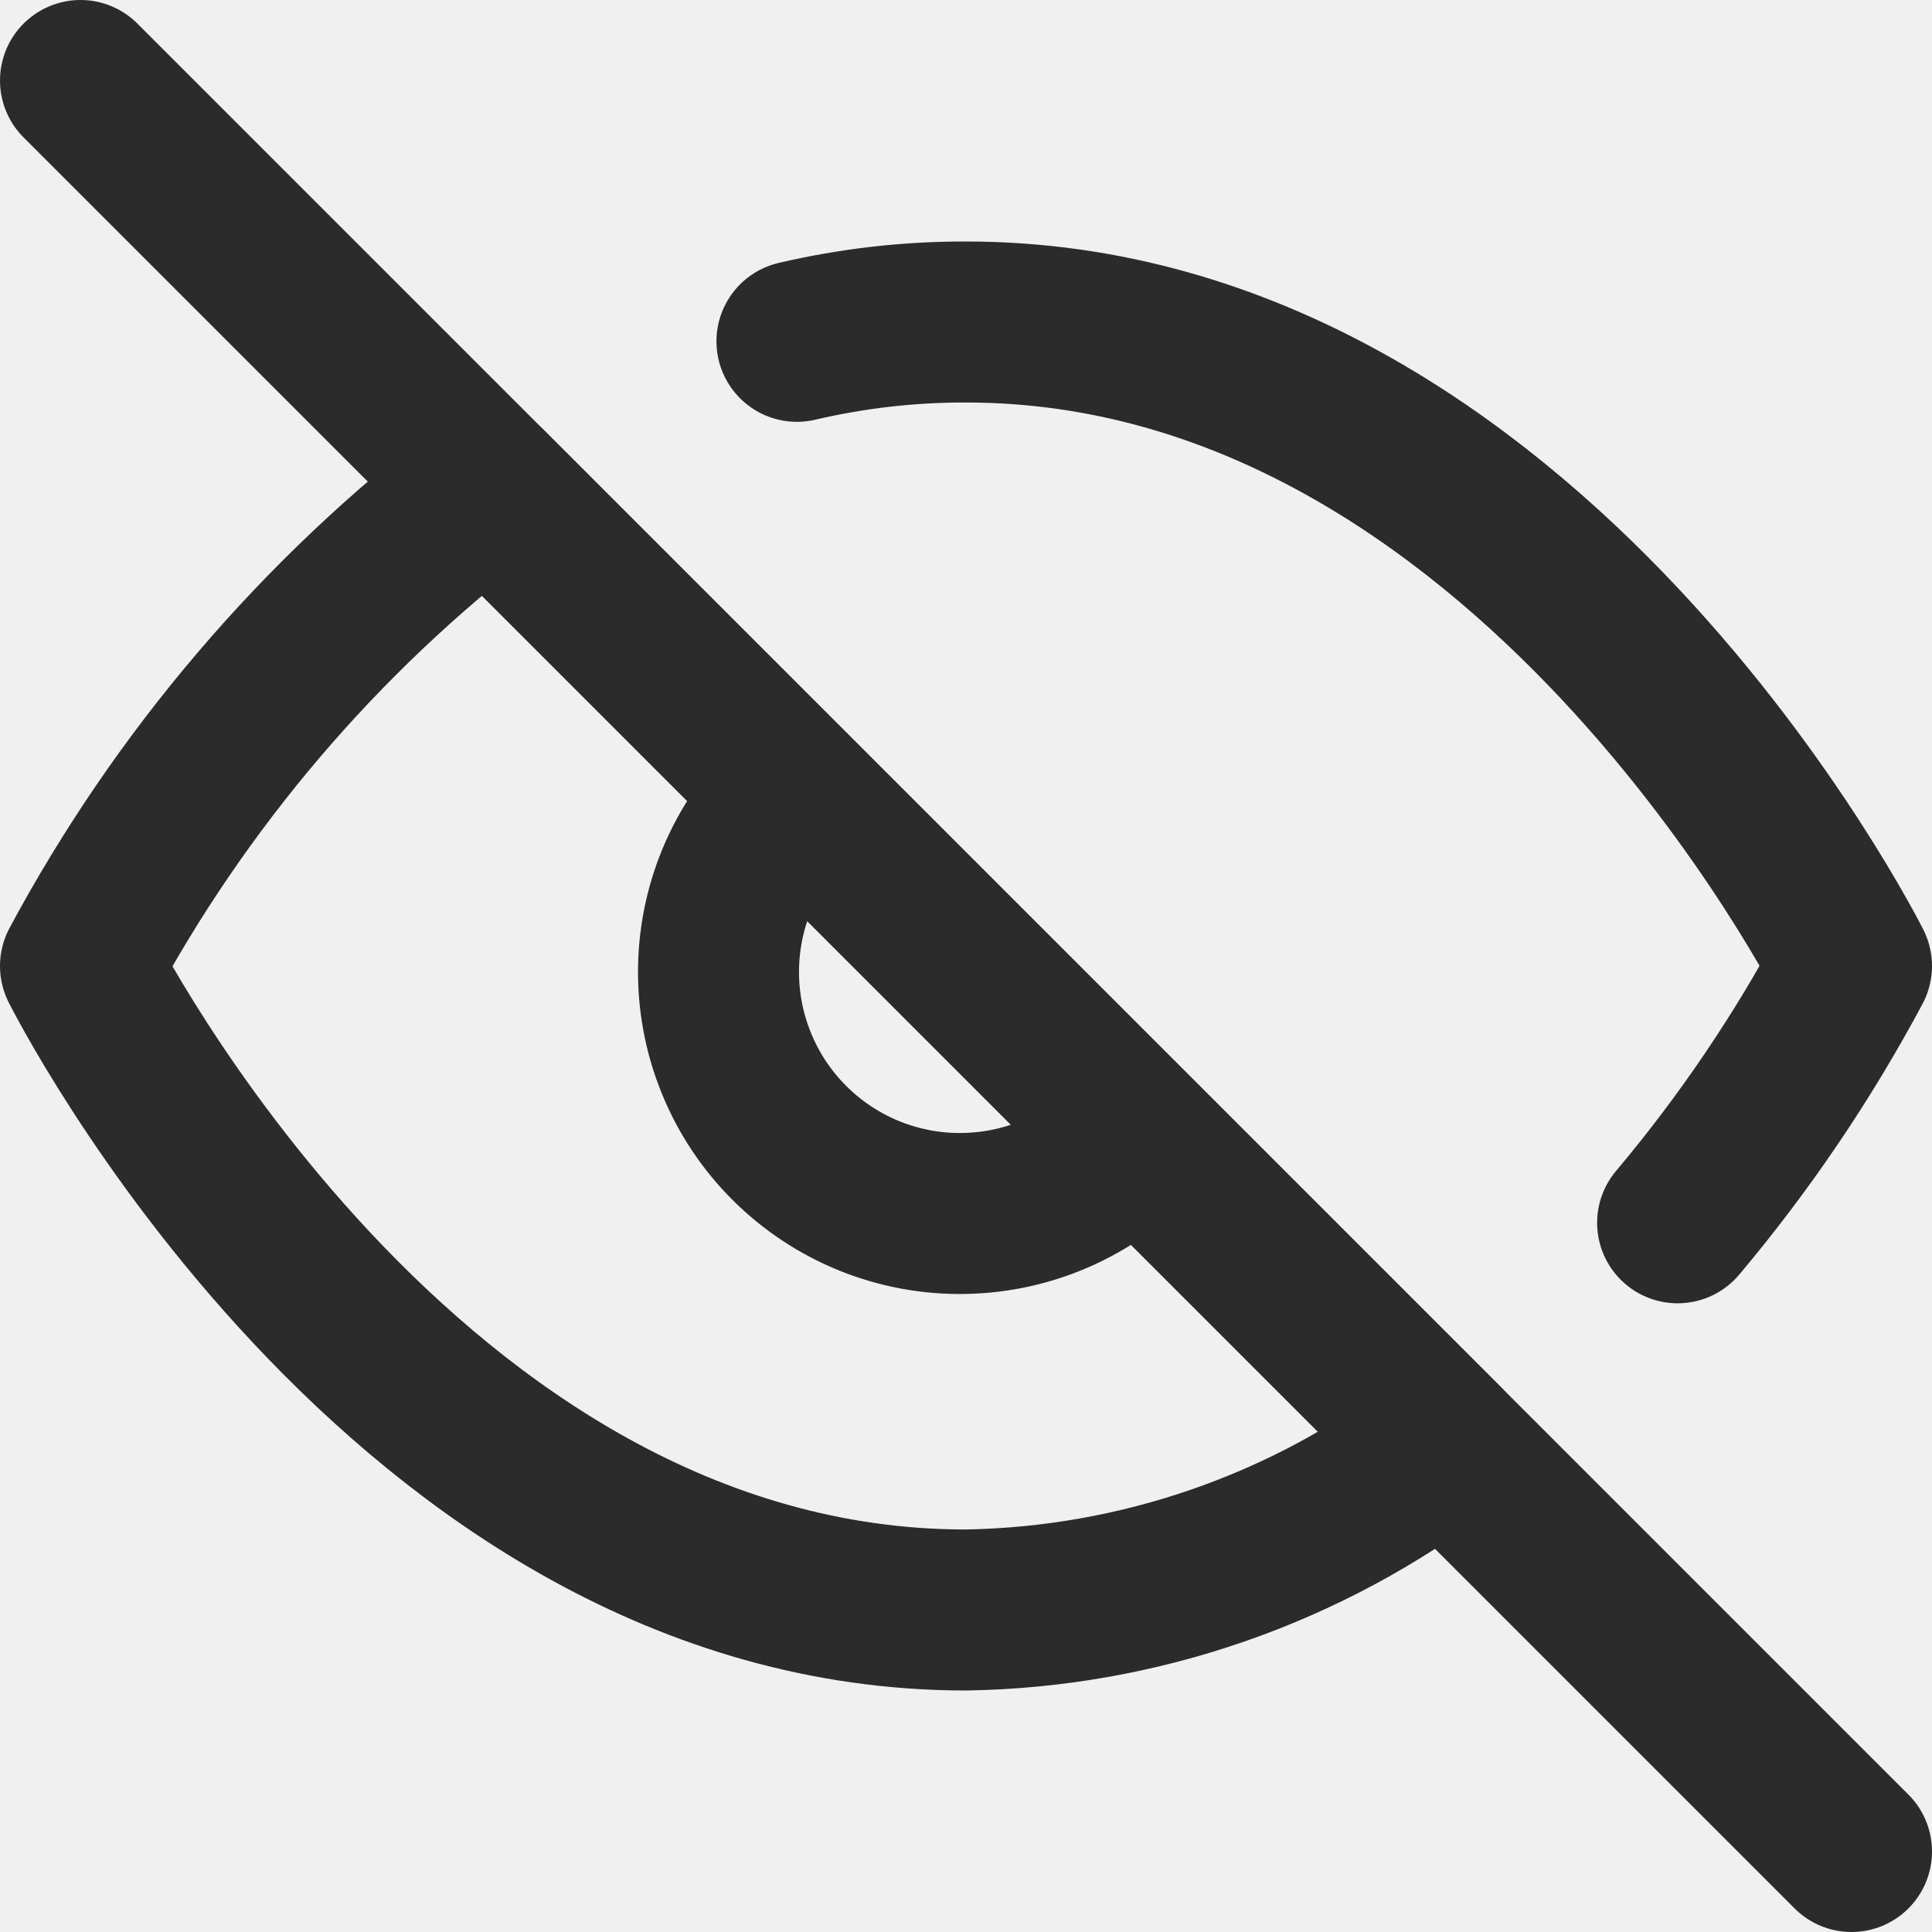
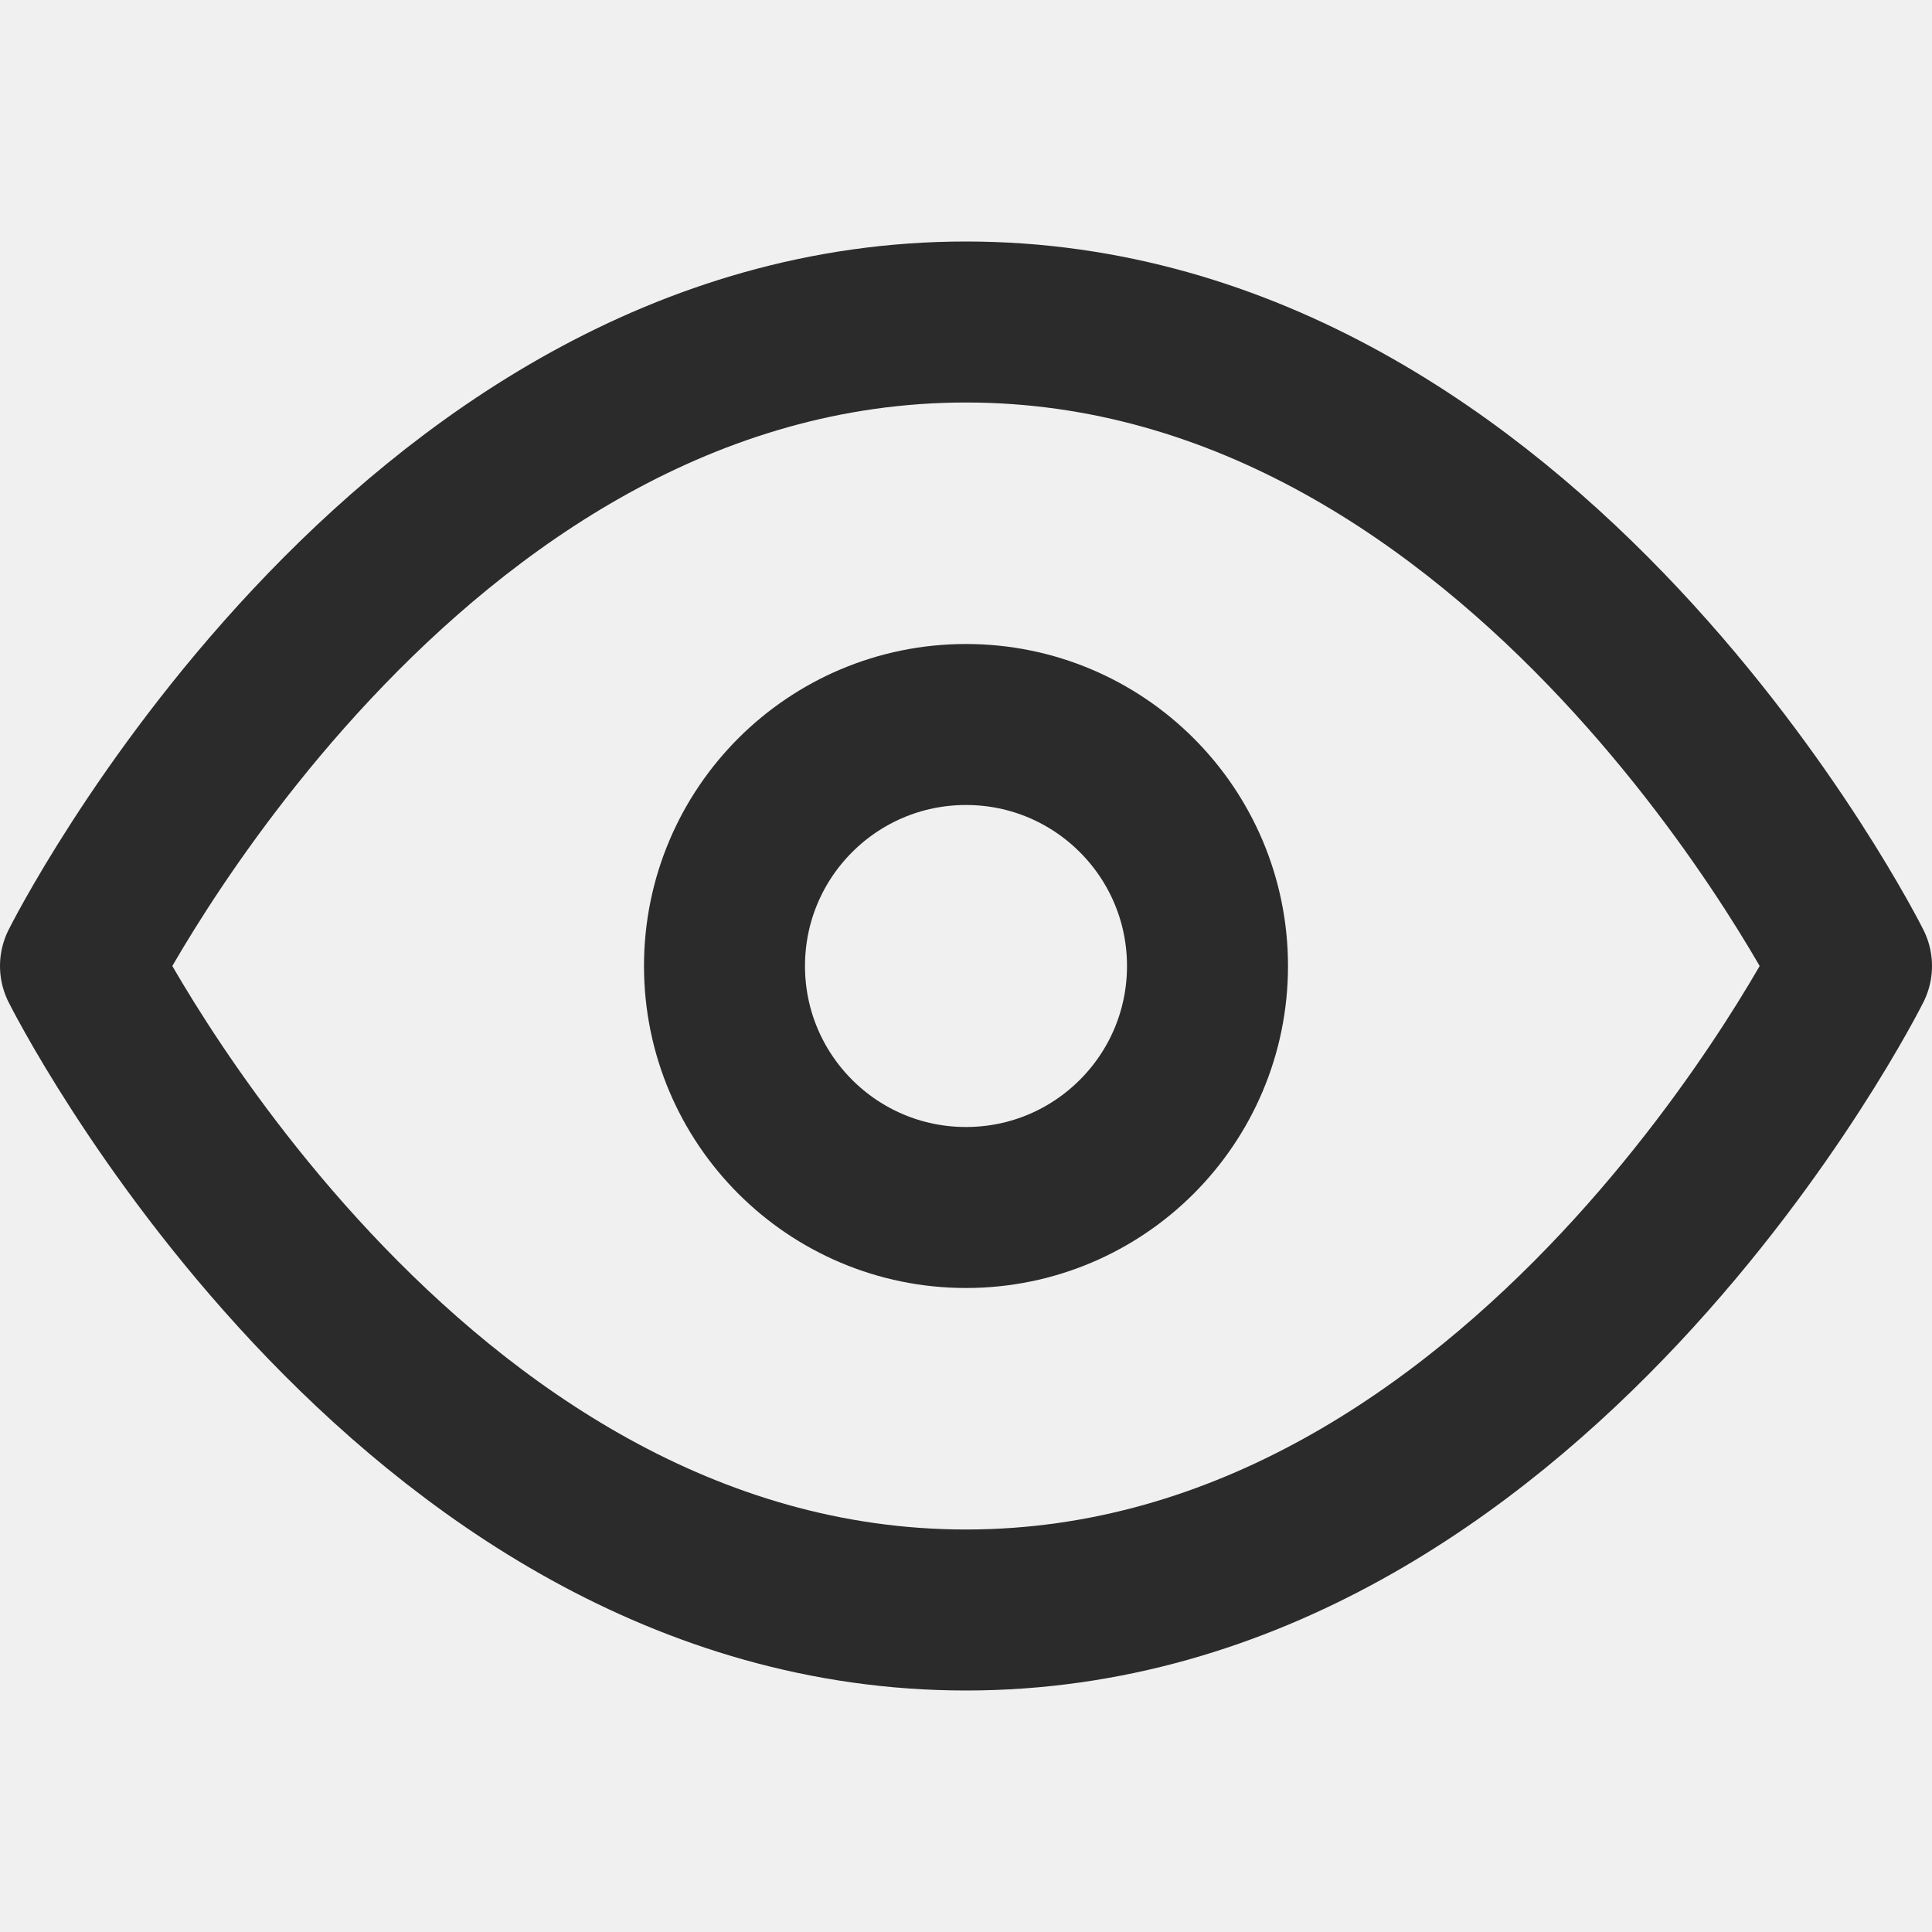
<svg xmlns="http://www.w3.org/2000/svg" width="24" height="24" viewBox="0 0 24 24" fill="none">
-   <g clip-path="url(#clip0_250_568)">
-     <path d="M9.9 4.24C10.588 4.079 11.293 3.998 12 4C19 4 23 12 23 12C22.393 13.136 21.669 14.205 20.84 15.19M14.12 14.12C13.845 14.415 13.514 14.651 13.146 14.815C12.778 14.979 12.381 15.067 11.978 15.074C11.575 15.082 11.175 15.007 10.802 14.857C10.428 14.706 10.089 14.481 9.804 14.196C9.519 13.911 9.294 13.572 9.144 13.198C8.993 12.825 8.919 12.425 8.926 12.022C8.933 11.619 9.021 11.222 9.185 10.854C9.349 10.486 9.585 10.155 9.88 9.88M17.94 17.94C16.231 19.243 14.149 19.965 12 20C5 20 1 12 1 12C2.244 9.682 3.969 7.657 6.06 6.06L17.94 17.94Z" stroke="#2B2B2B" stroke-width="2" stroke-linecap="round" stroke-linejoin="round" />
-     <path d="M1 1L23 23" stroke="#2B2B2B" stroke-width="2" stroke-linecap="round" stroke-linejoin="round" />
-   </g>
-   <defs>
-     <clipPath id="clip0_250_568">
-       <rect width="24" height="24" fill="white" />
-     </clipPath>
-   </defs>
+   <path d="M1 12C1 12 5 4 12 4C19 4 23 12 23 12C23 12 19 20 12 20C5 20 1 12 1 12Z" stroke="#2B2B2B" stroke-width="2" stroke-linecap="round" stroke-linejoin="round" />
+   <path d="M12 15C13.657 15 15 13.657 15 12C15 10.343 13.657 9 12 9C10.343 9 9 10.343 9 12C9 13.657 10.343 15 12 15Z" stroke="#2B2B2B" stroke-width="2" stroke-linecap="round" stroke-linejoin="round" />
</svg>
